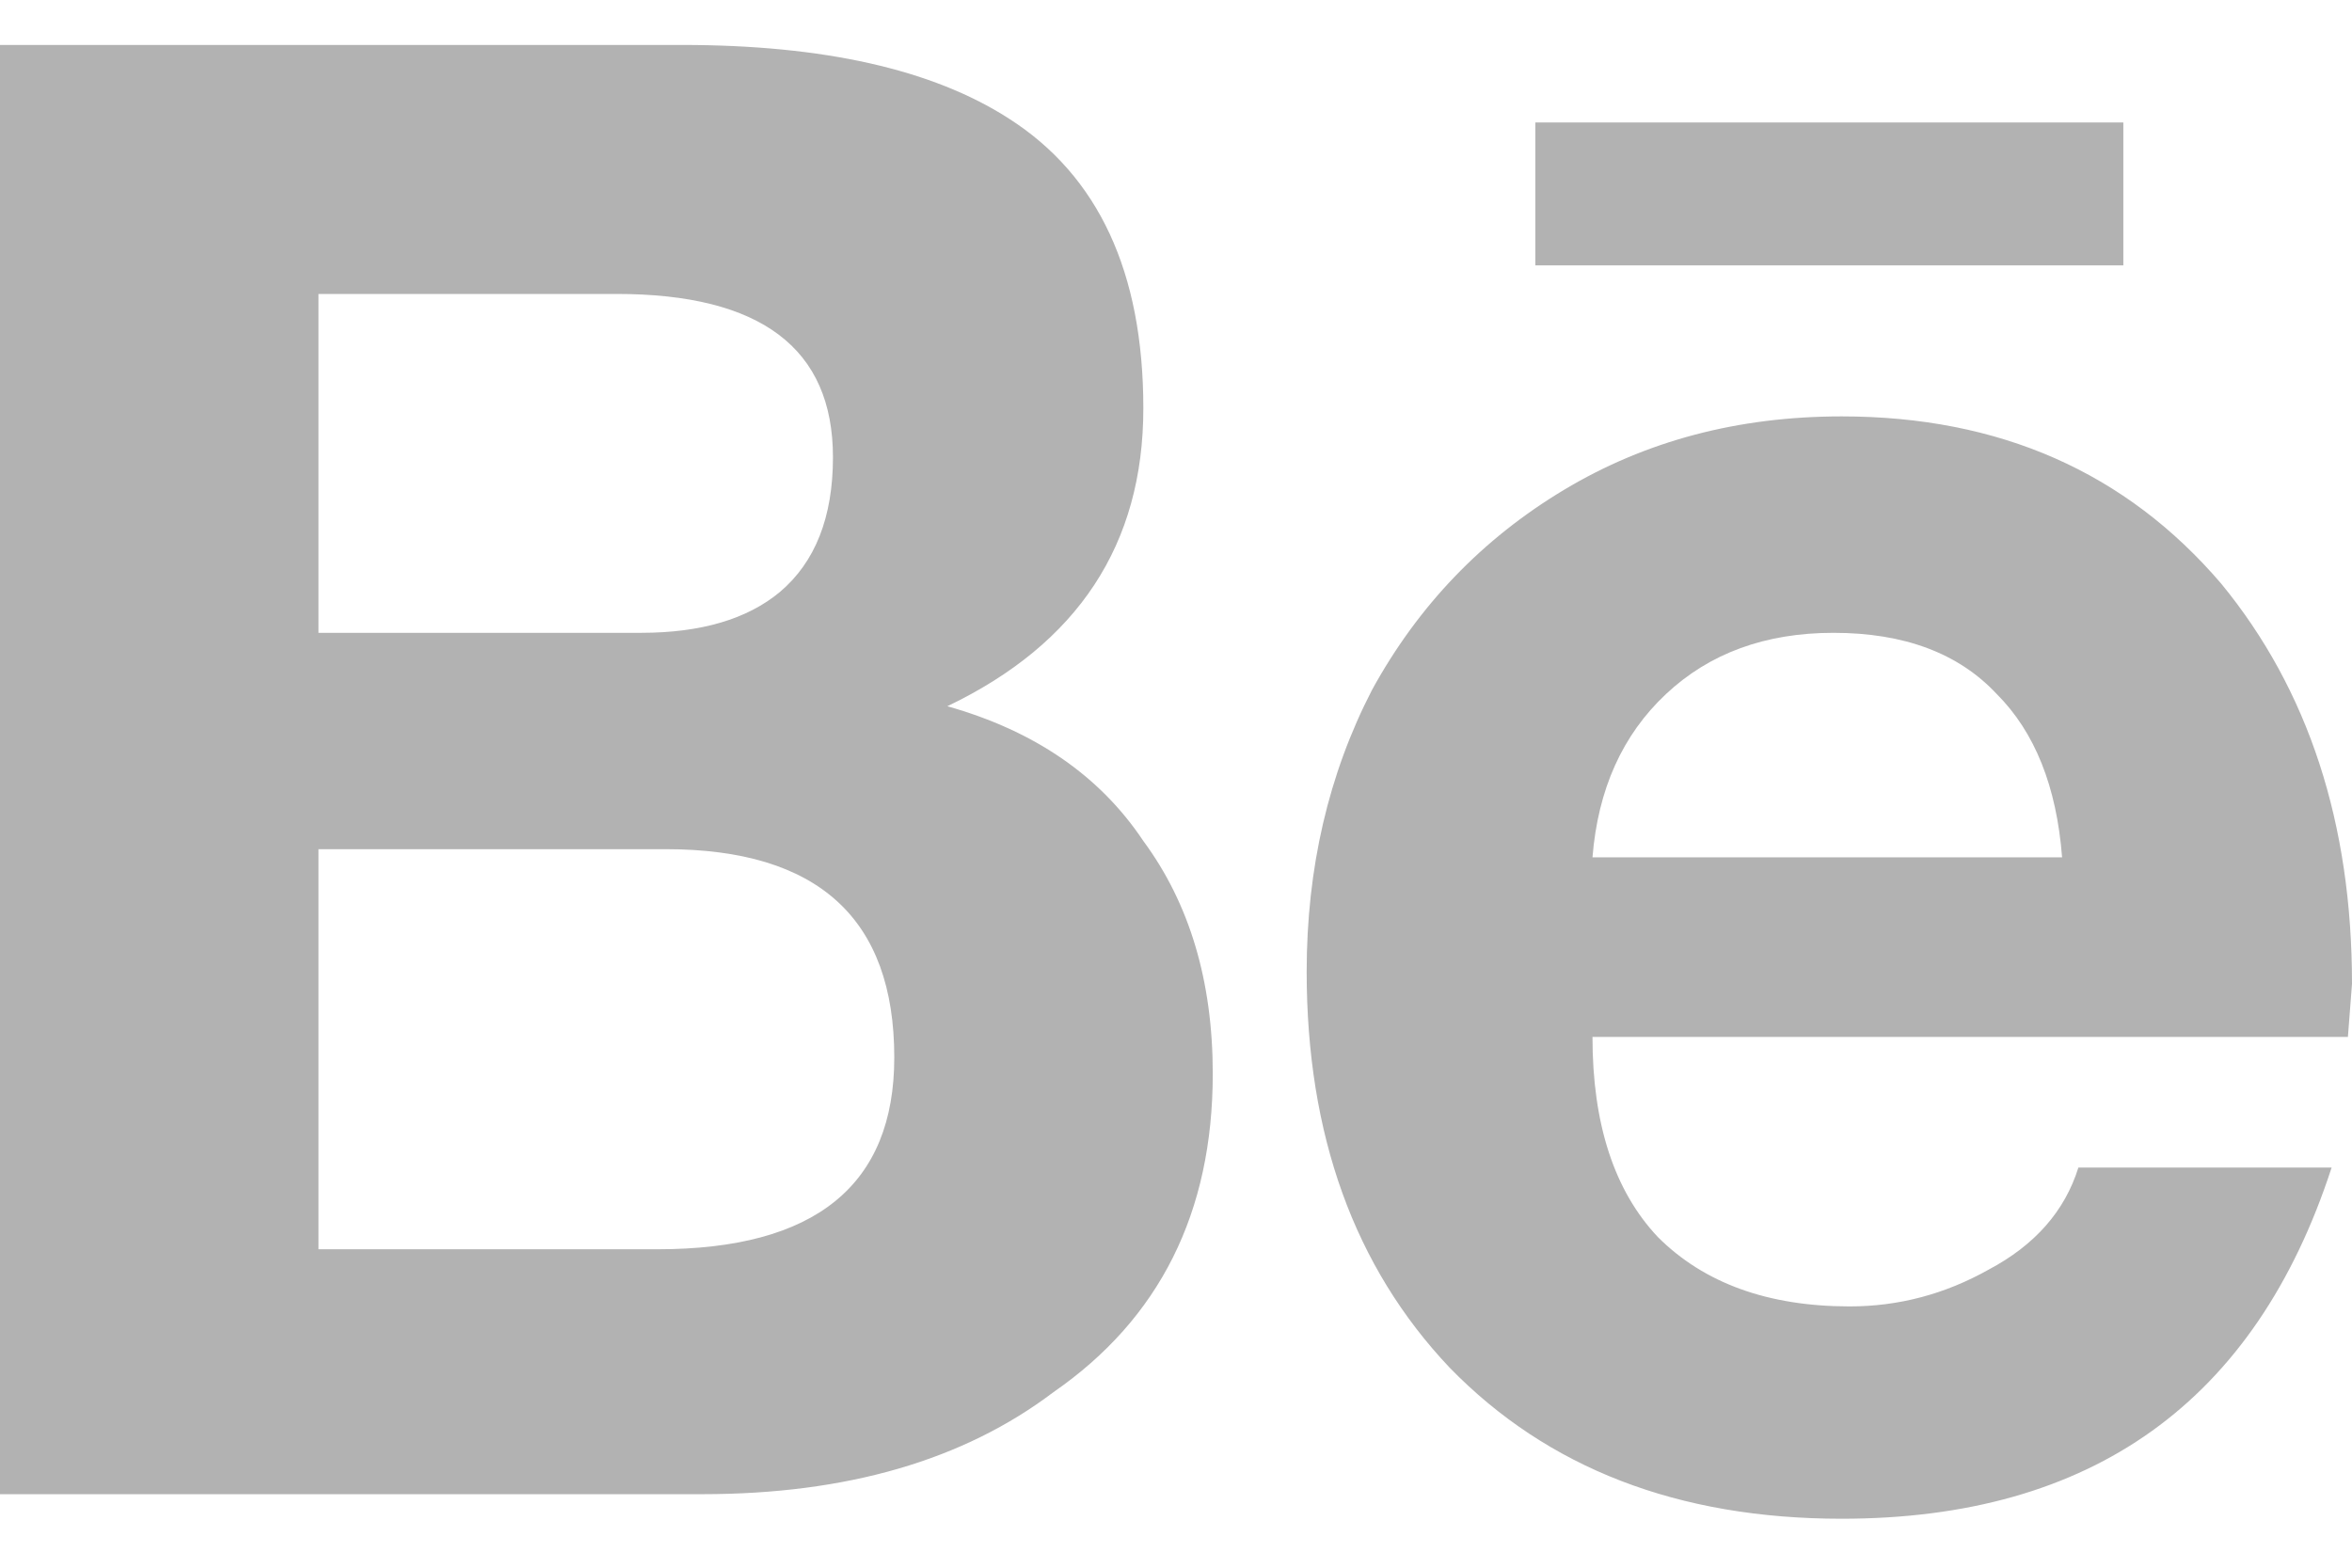
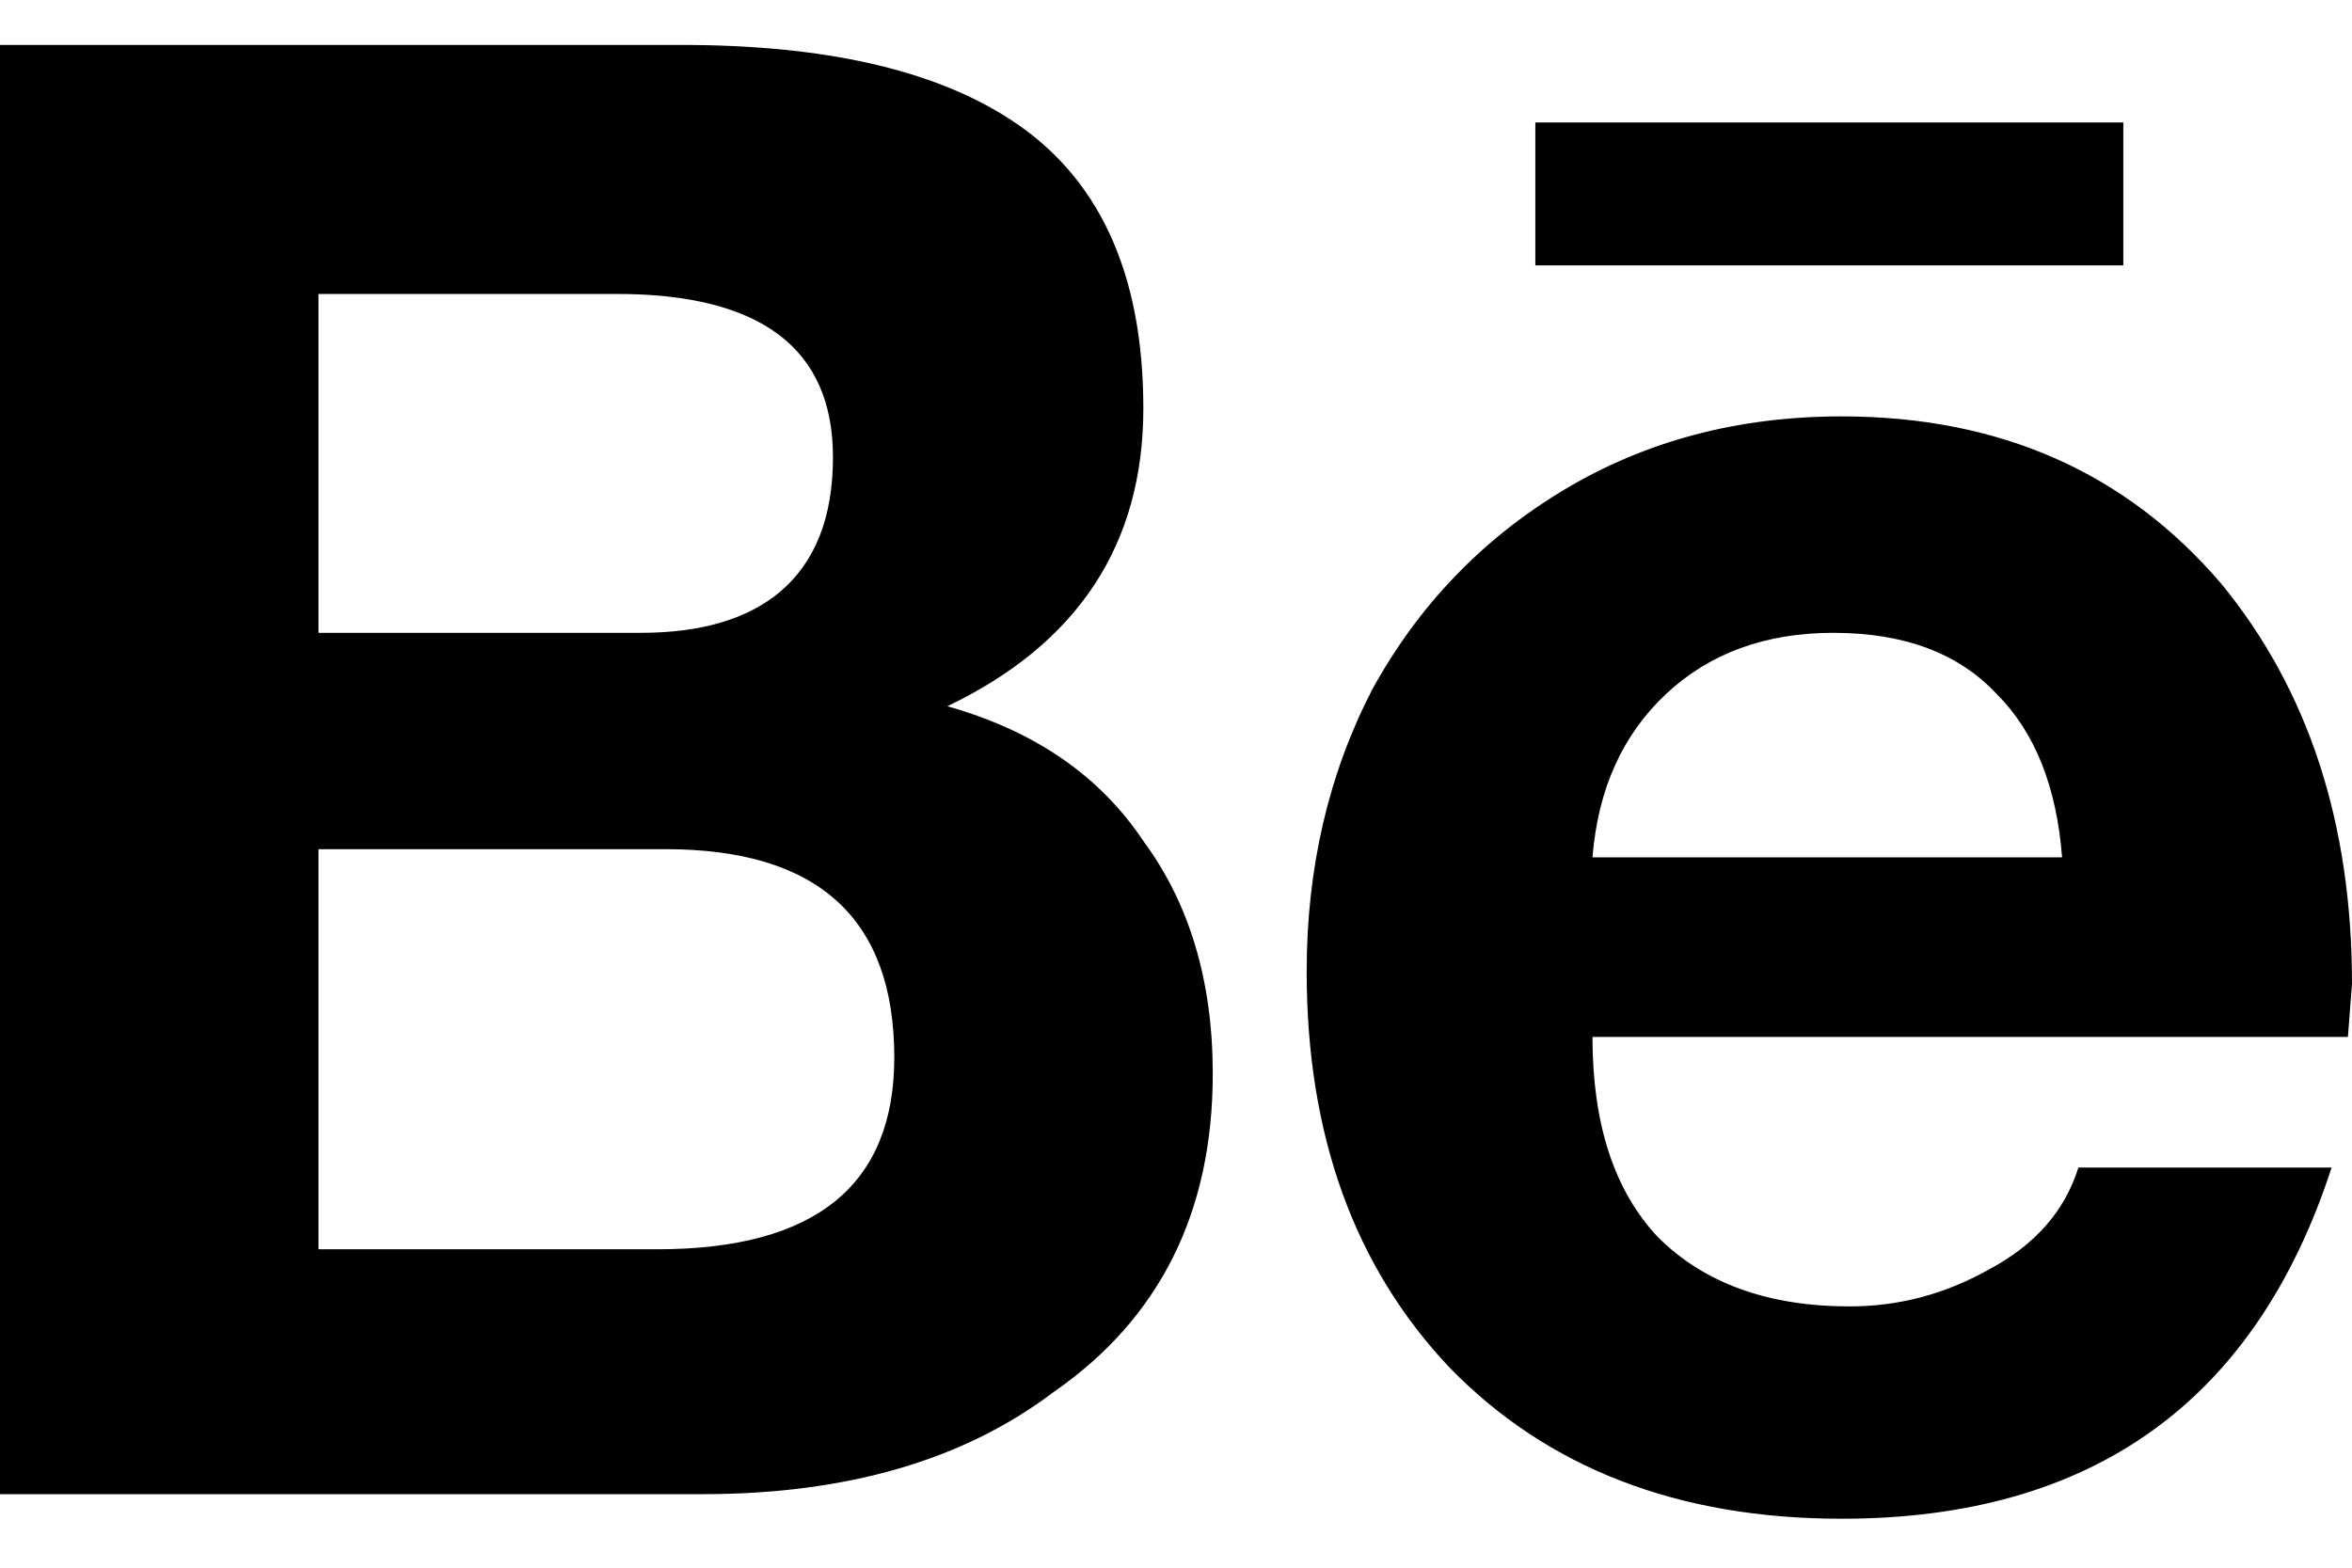
- <svg xmlns="http://www.w3.org/2000/svg" width="27" height="18" viewBox="0 0 27 18" fill="none">
-   <path d="M10.875 8.109C12.375 7.391 13.125 6.25 13.125 4.688C13.125 3.125 12.609 2.016 11.578 1.359C10.703 0.797 9.453 0.516 7.828 0.516H0V17.156H8.062C9.719 17.156 11.062 16.766 12.094 15.984C13.312 15.141 13.922 13.922 13.922 12.328C13.922 11.266 13.656 10.375 13.125 9.656C12.625 8.906 11.875 8.391 10.875 8.109ZM3.656 3.375H7.078C8.734 3.375 9.562 4 9.562 5.25C9.562 5.938 9.359 6.453 8.953 6.797C8.578 7.109 8.047 7.266 7.359 7.266H3.656V3.375ZM7.547 14.344H3.656V9.75H7.641C9.391 9.75 10.266 10.547 10.266 12.141C10.266 13.609 9.359 14.344 7.547 14.344ZM24.375 3.047H17.625V1.406H24.375V3.047ZM27 11.297C27 9.453 26.5 7.922 25.5 6.703C24.406 5.422 22.953 4.781 21.141 4.781C19.953 4.781 18.891 5.062 17.953 5.625C17.016 6.188 16.281 6.953 15.75 7.922C15.25 8.891 15 9.969 15 11.156C15 13.031 15.547 14.547 16.641 15.703C17.766 16.859 19.266 17.438 21.141 17.438C24.016 17.438 25.891 16.094 26.766 13.406H23.859C23.703 13.906 23.359 14.297 22.828 14.578C22.328 14.859 21.797 15 21.234 15C20.297 15 19.562 14.734 19.031 14.203C18.531 13.672 18.281 12.906 18.281 11.906H26.953L27 11.297ZM18.281 9.844C18.344 9.062 18.625 8.438 19.125 7.969C19.625 7.5 20.266 7.266 21.047 7.266C21.859 7.266 22.484 7.5 22.922 7.969C23.359 8.406 23.609 9.031 23.672 9.844H18.281Z" fill="#B2B2B2" />
+ <svg xmlns="http://www.w3.org/2000/svg" width="27" height="18" viewBox="0 0 27 18">
+   <path d="M10.875 8.109C12.375 7.391 13.125 6.25 13.125 4.688C13.125 3.125 12.609 2.016 11.578 1.359C10.703 0.797 9.453 0.516 7.828 0.516H0V17.156H8.062C9.719 17.156 11.062 16.766 12.094 15.984C13.312 15.141 13.922 13.922 13.922 12.328C13.922 11.266 13.656 10.375 13.125 9.656C12.625 8.906 11.875 8.391 10.875 8.109ZM3.656 3.375H7.078C8.734 3.375 9.562 4 9.562 5.25C9.562 5.938 9.359 6.453 8.953 6.797C8.578 7.109 8.047 7.266 7.359 7.266H3.656V3.375ZM7.547 14.344H3.656V9.75H7.641C9.391 9.75 10.266 10.547 10.266 12.141C10.266 13.609 9.359 14.344 7.547 14.344ZM24.375 3.047H17.625V1.406H24.375V3.047ZM27 11.297C27 9.453 26.5 7.922 25.5 6.703C24.406 5.422 22.953 4.781 21.141 4.781C19.953 4.781 18.891 5.062 17.953 5.625C17.016 6.188 16.281 6.953 15.75 7.922C15.25 8.891 15 9.969 15 11.156C15 13.031 15.547 14.547 16.641 15.703C17.766 16.859 19.266 17.438 21.141 17.438C24.016 17.438 25.891 16.094 26.766 13.406H23.859C23.703 13.906 23.359 14.297 22.828 14.578C22.328 14.859 21.797 15 21.234 15C20.297 15 19.562 14.734 19.031 14.203C18.531 13.672 18.281 12.906 18.281 11.906H26.953L27 11.297ZM18.281 9.844C18.344 9.062 18.625 8.438 19.125 7.969C19.625 7.5 20.266 7.266 21.047 7.266C21.859 7.266 22.484 7.5 22.922 7.969C23.359 8.406 23.609 9.031 23.672 9.844H18.281Z" />
</svg>
